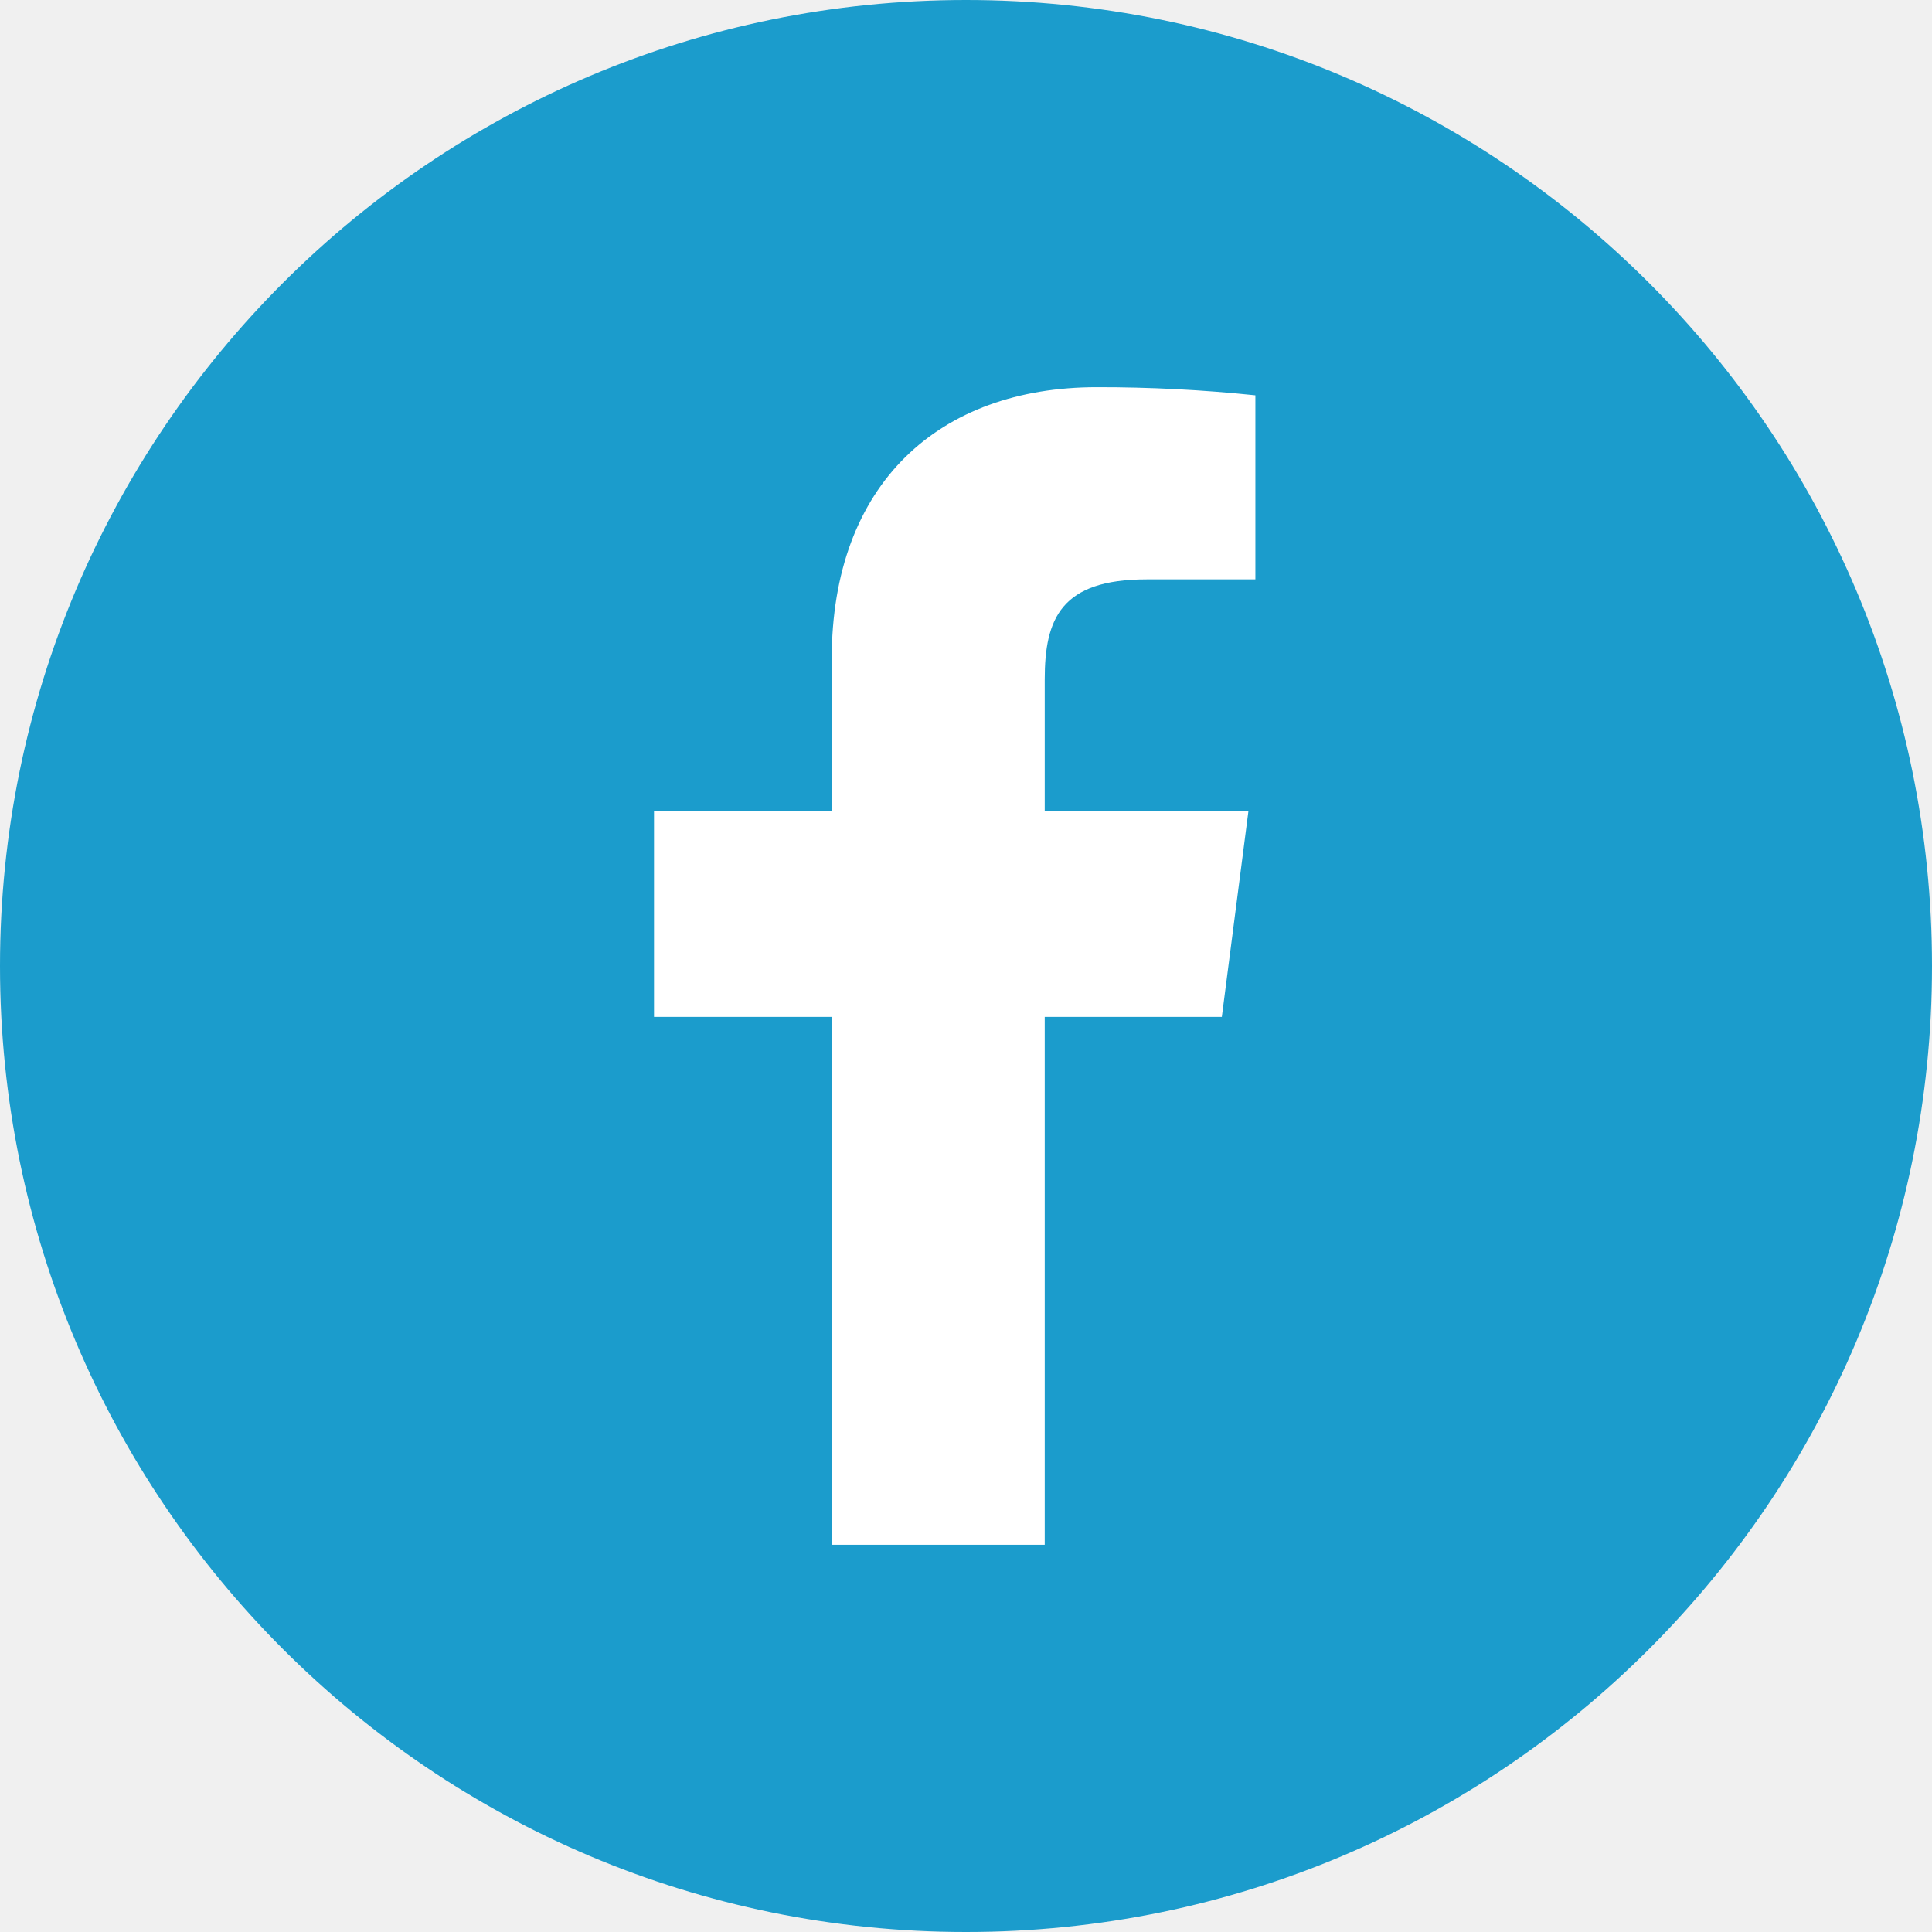
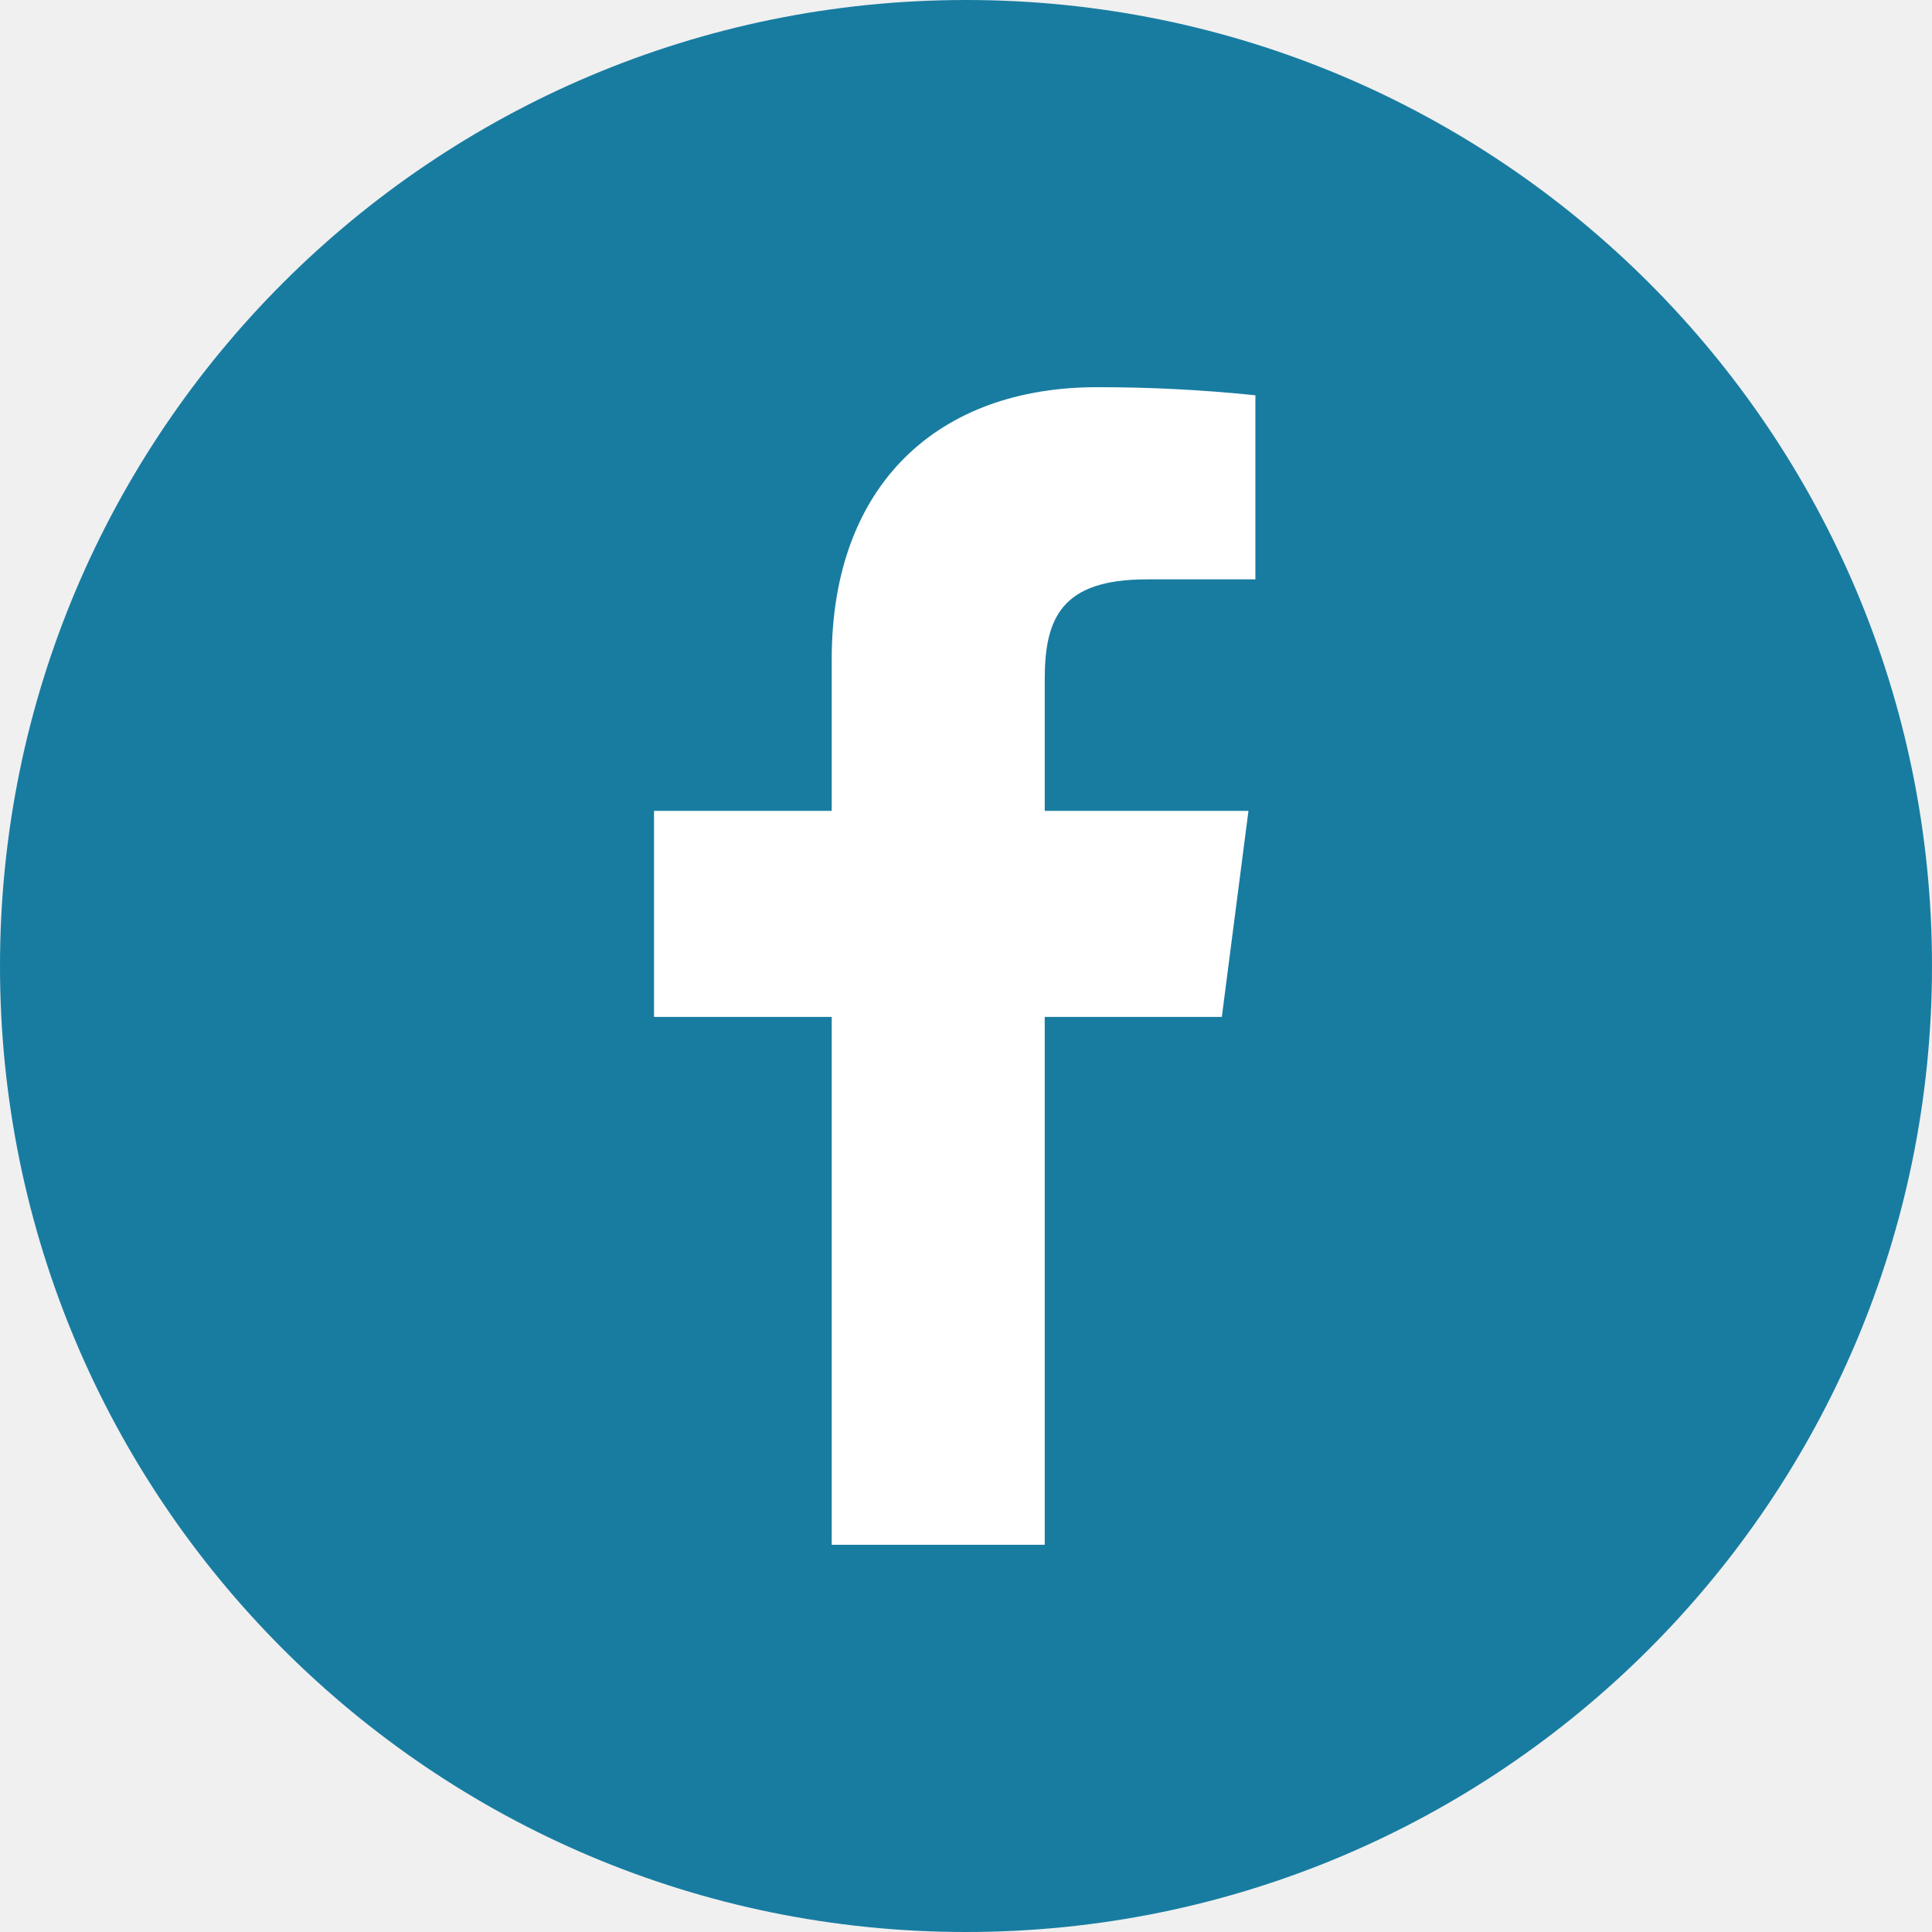
<svg xmlns="http://www.w3.org/2000/svg" width="75" height="75" viewBox="0 0 75 75" fill="none">
-   <circle cx="37.5" cy="37.5" r="37.5" fill="#1B9CCC" />
-   <path d="M44.51 22.491H48.734V15.346C46.689 15.133 44.634 15.028 42.578 15.031C36.466 15.031 32.287 18.761 32.287 25.591V31.478H25.389V39.477H32.287V59.969H40.556V39.477H47.431L48.465 31.478H40.556V26.378C40.556 24.019 41.185 22.491 44.51 22.491Z" fill="white" />
+   <circle cx="37.5" cy="37.5" r="37.5" fill="#187CA1" />
+   <path d="M44.51 22.491H48.734V15.345C46.689 15.133 44.634 15.028 42.578 15.031C36.466 15.031 32.287 18.761 32.287 25.591V31.478H25.389V39.477H32.287V59.969H40.556V39.477H47.431L48.465 31.478H40.556V26.378C40.556 24.019 41.185 22.491 44.51 22.491Z" fill="white" />
</svg>
